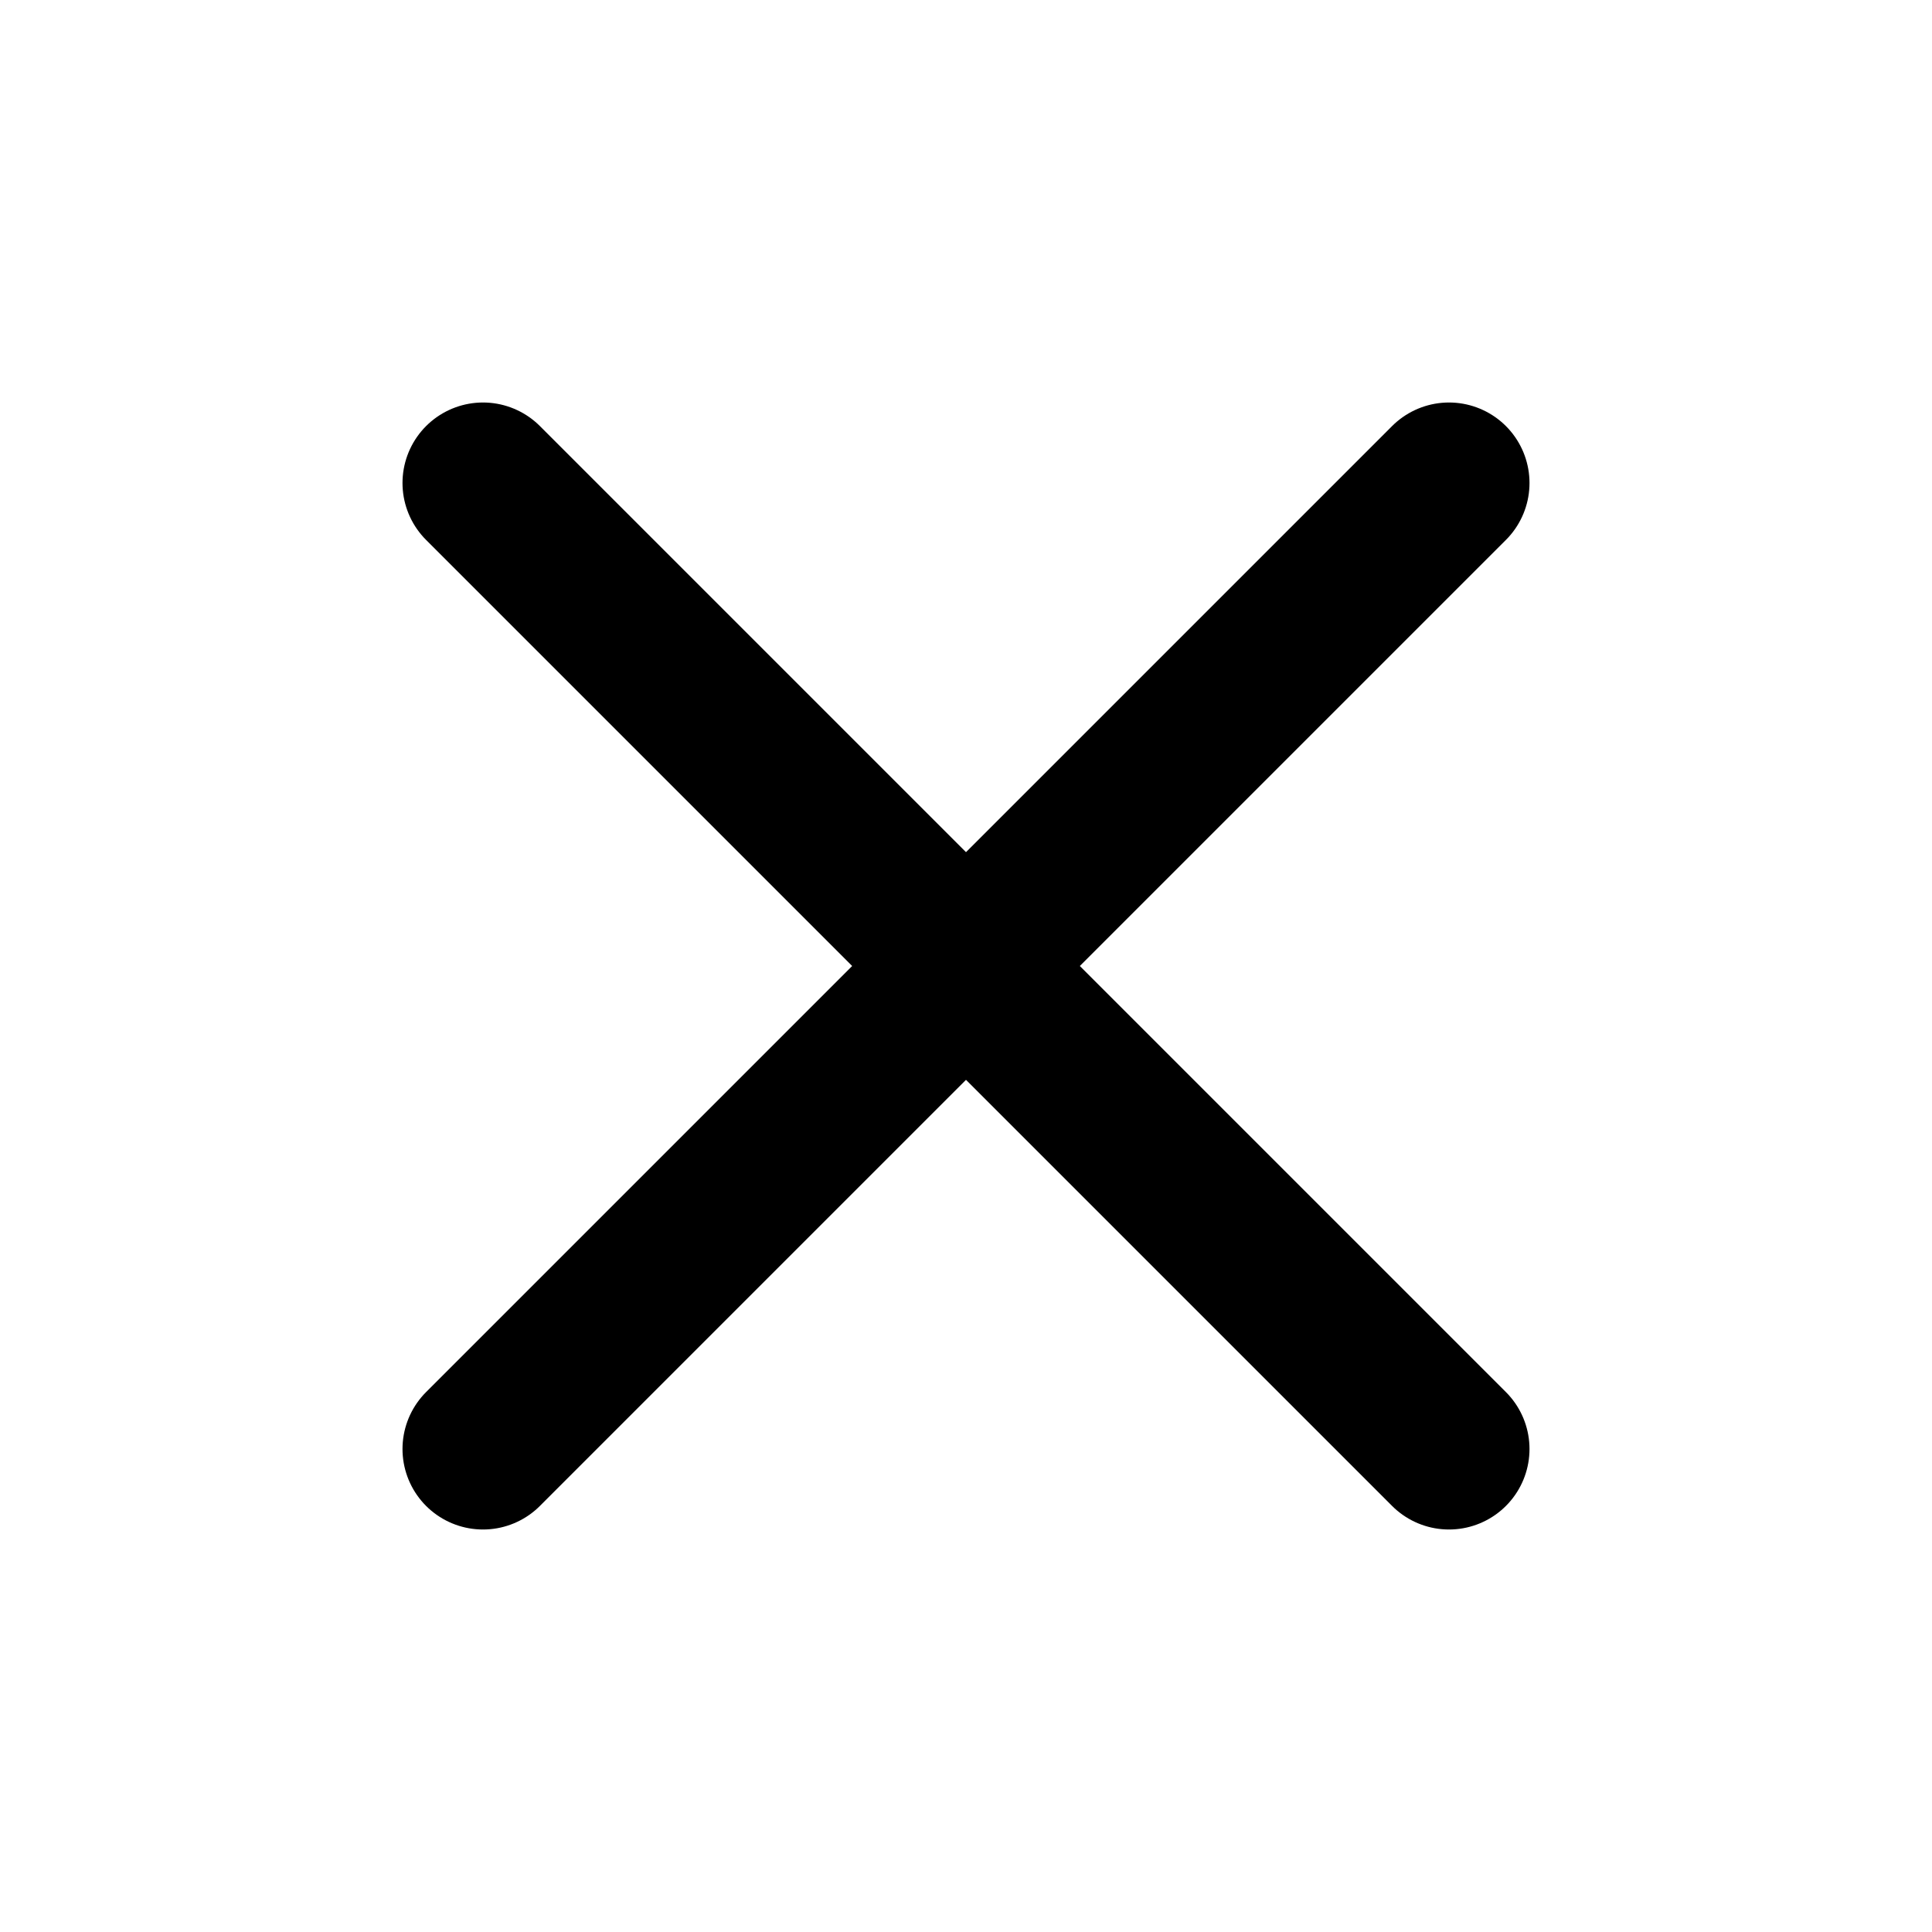
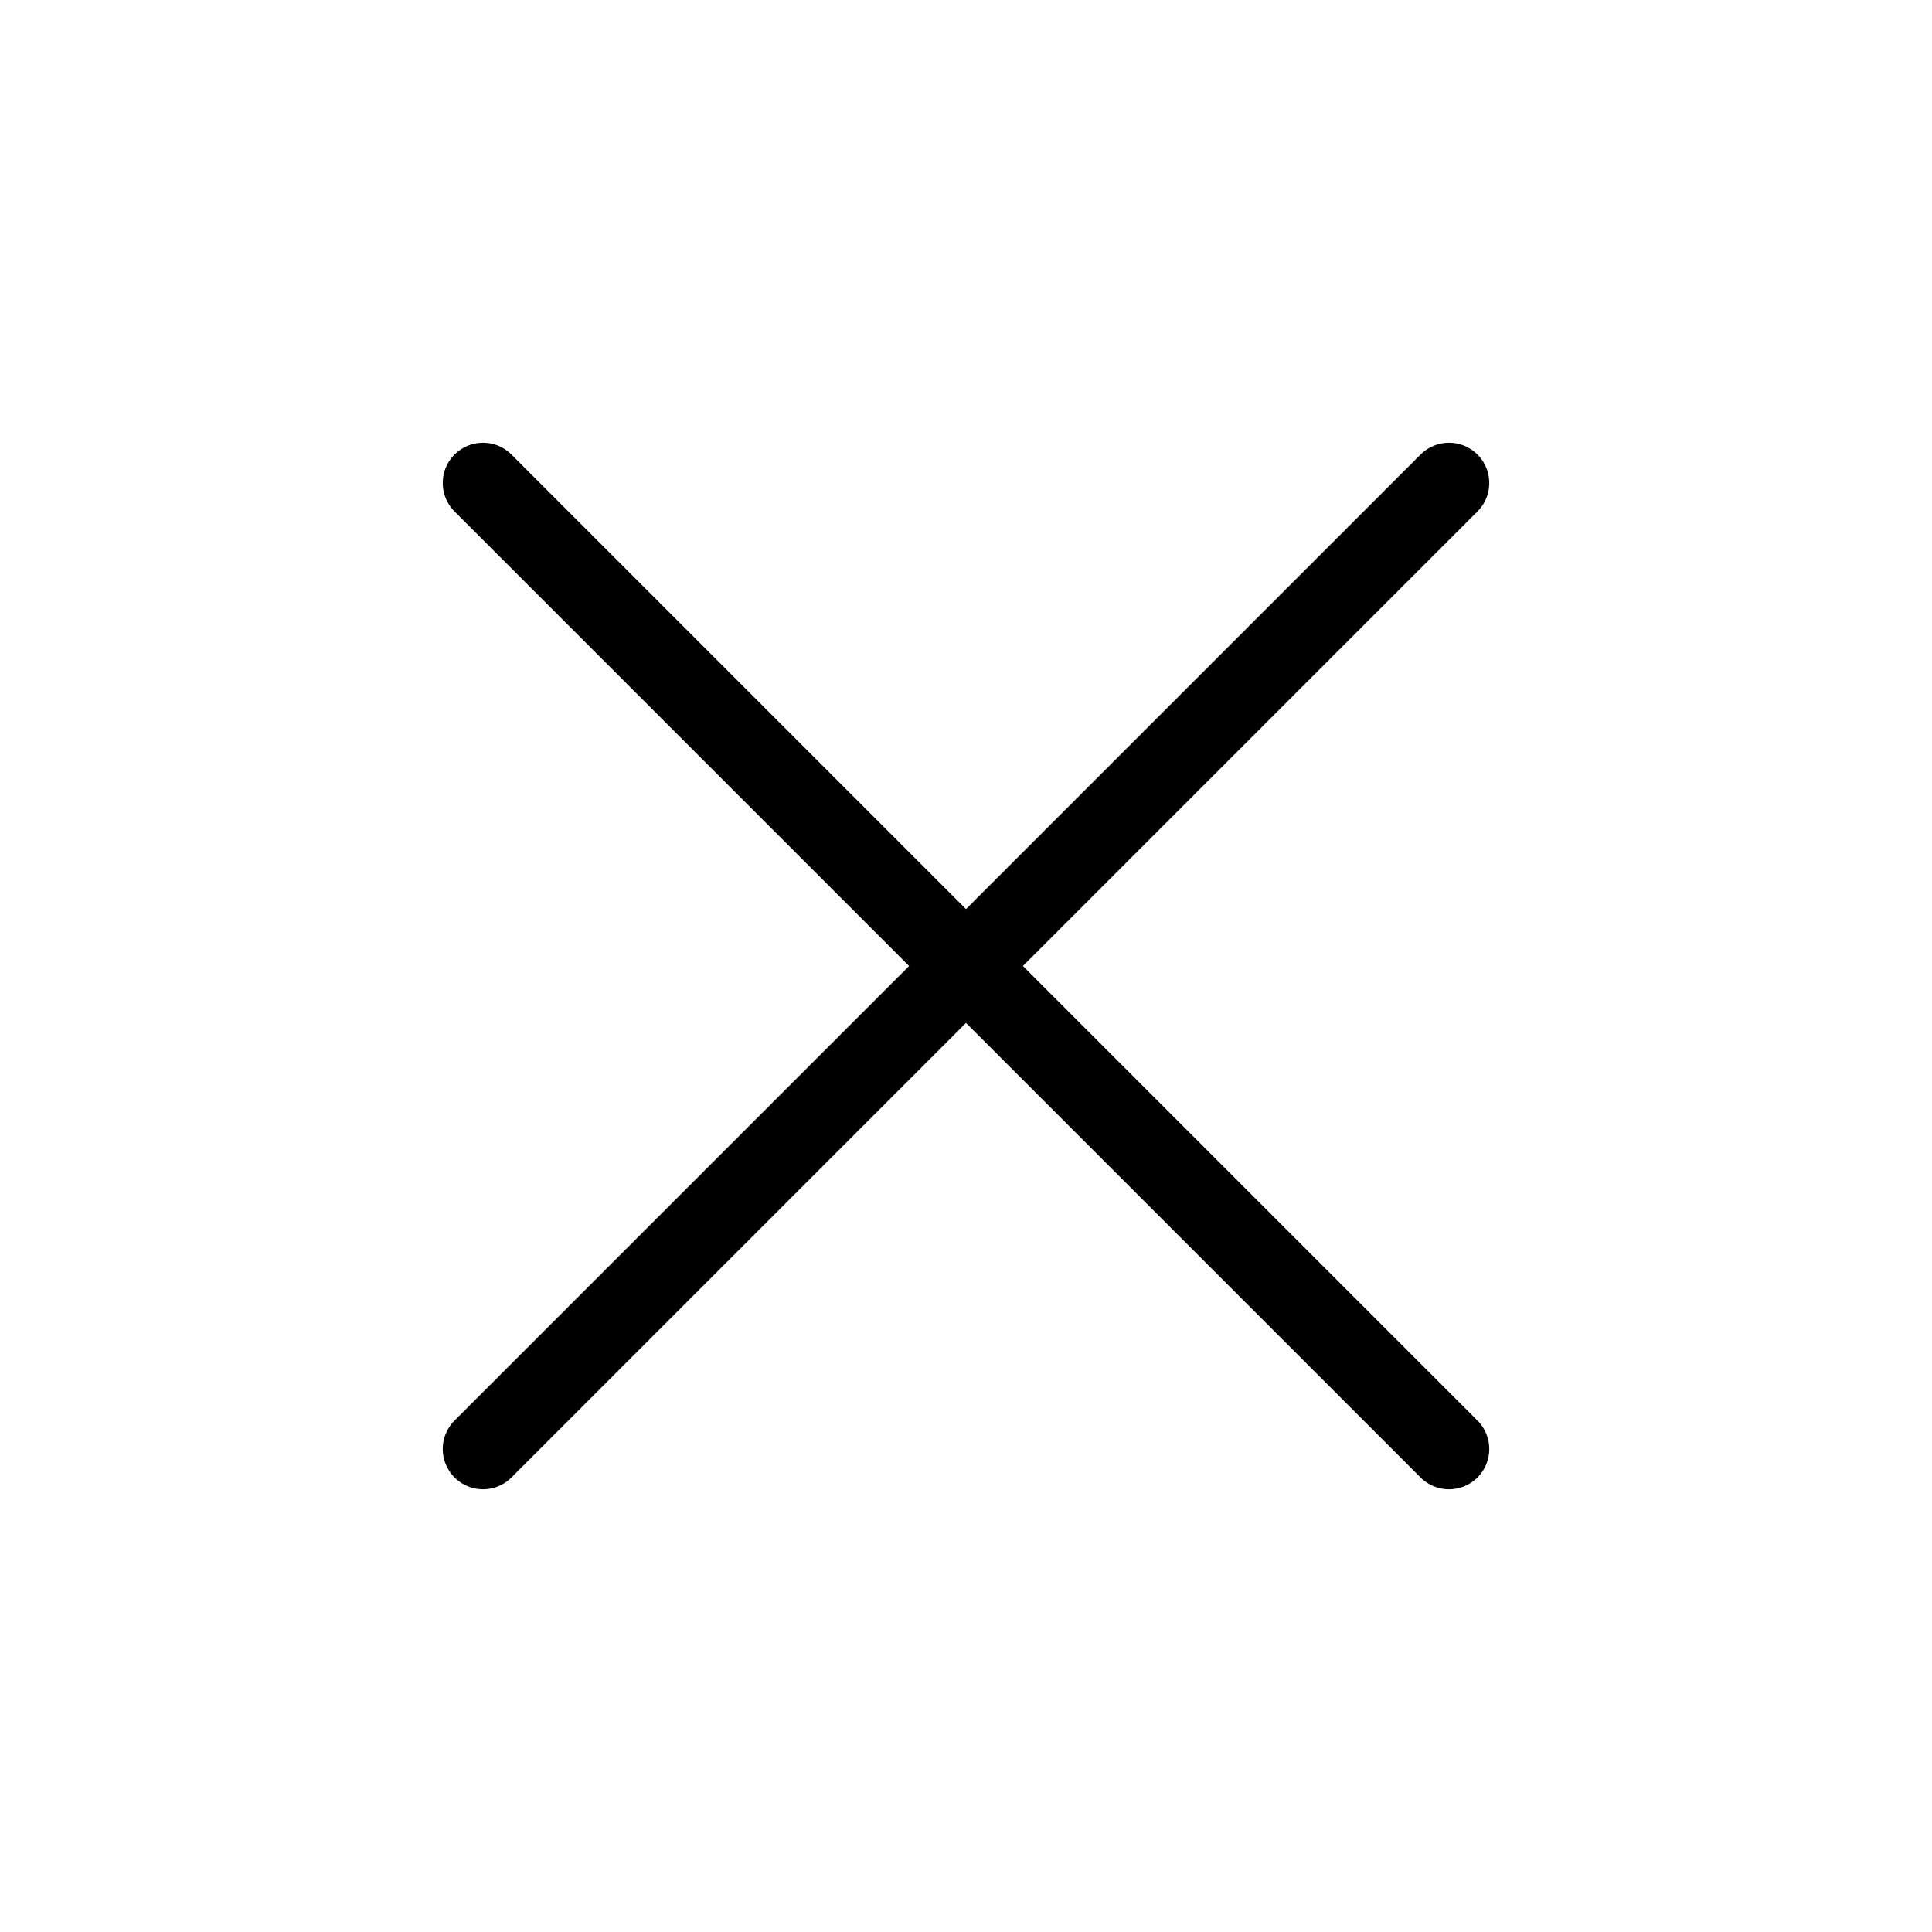
<svg xmlns="http://www.w3.org/2000/svg" width="24" height="24" viewBox="0 0 24 24" fill="none">
-   <path d="M18 6L6 18M6 6L18 18" stroke="black" stroke-width="2" stroke-linecap="round" stroke-linejoin="round" />
+   <path d="M18 6L6 18M6 6L18 18" stroke="black" strokeWidth="2" stroke-linecap="round" stroke-linejoin="round" />
</svg>
